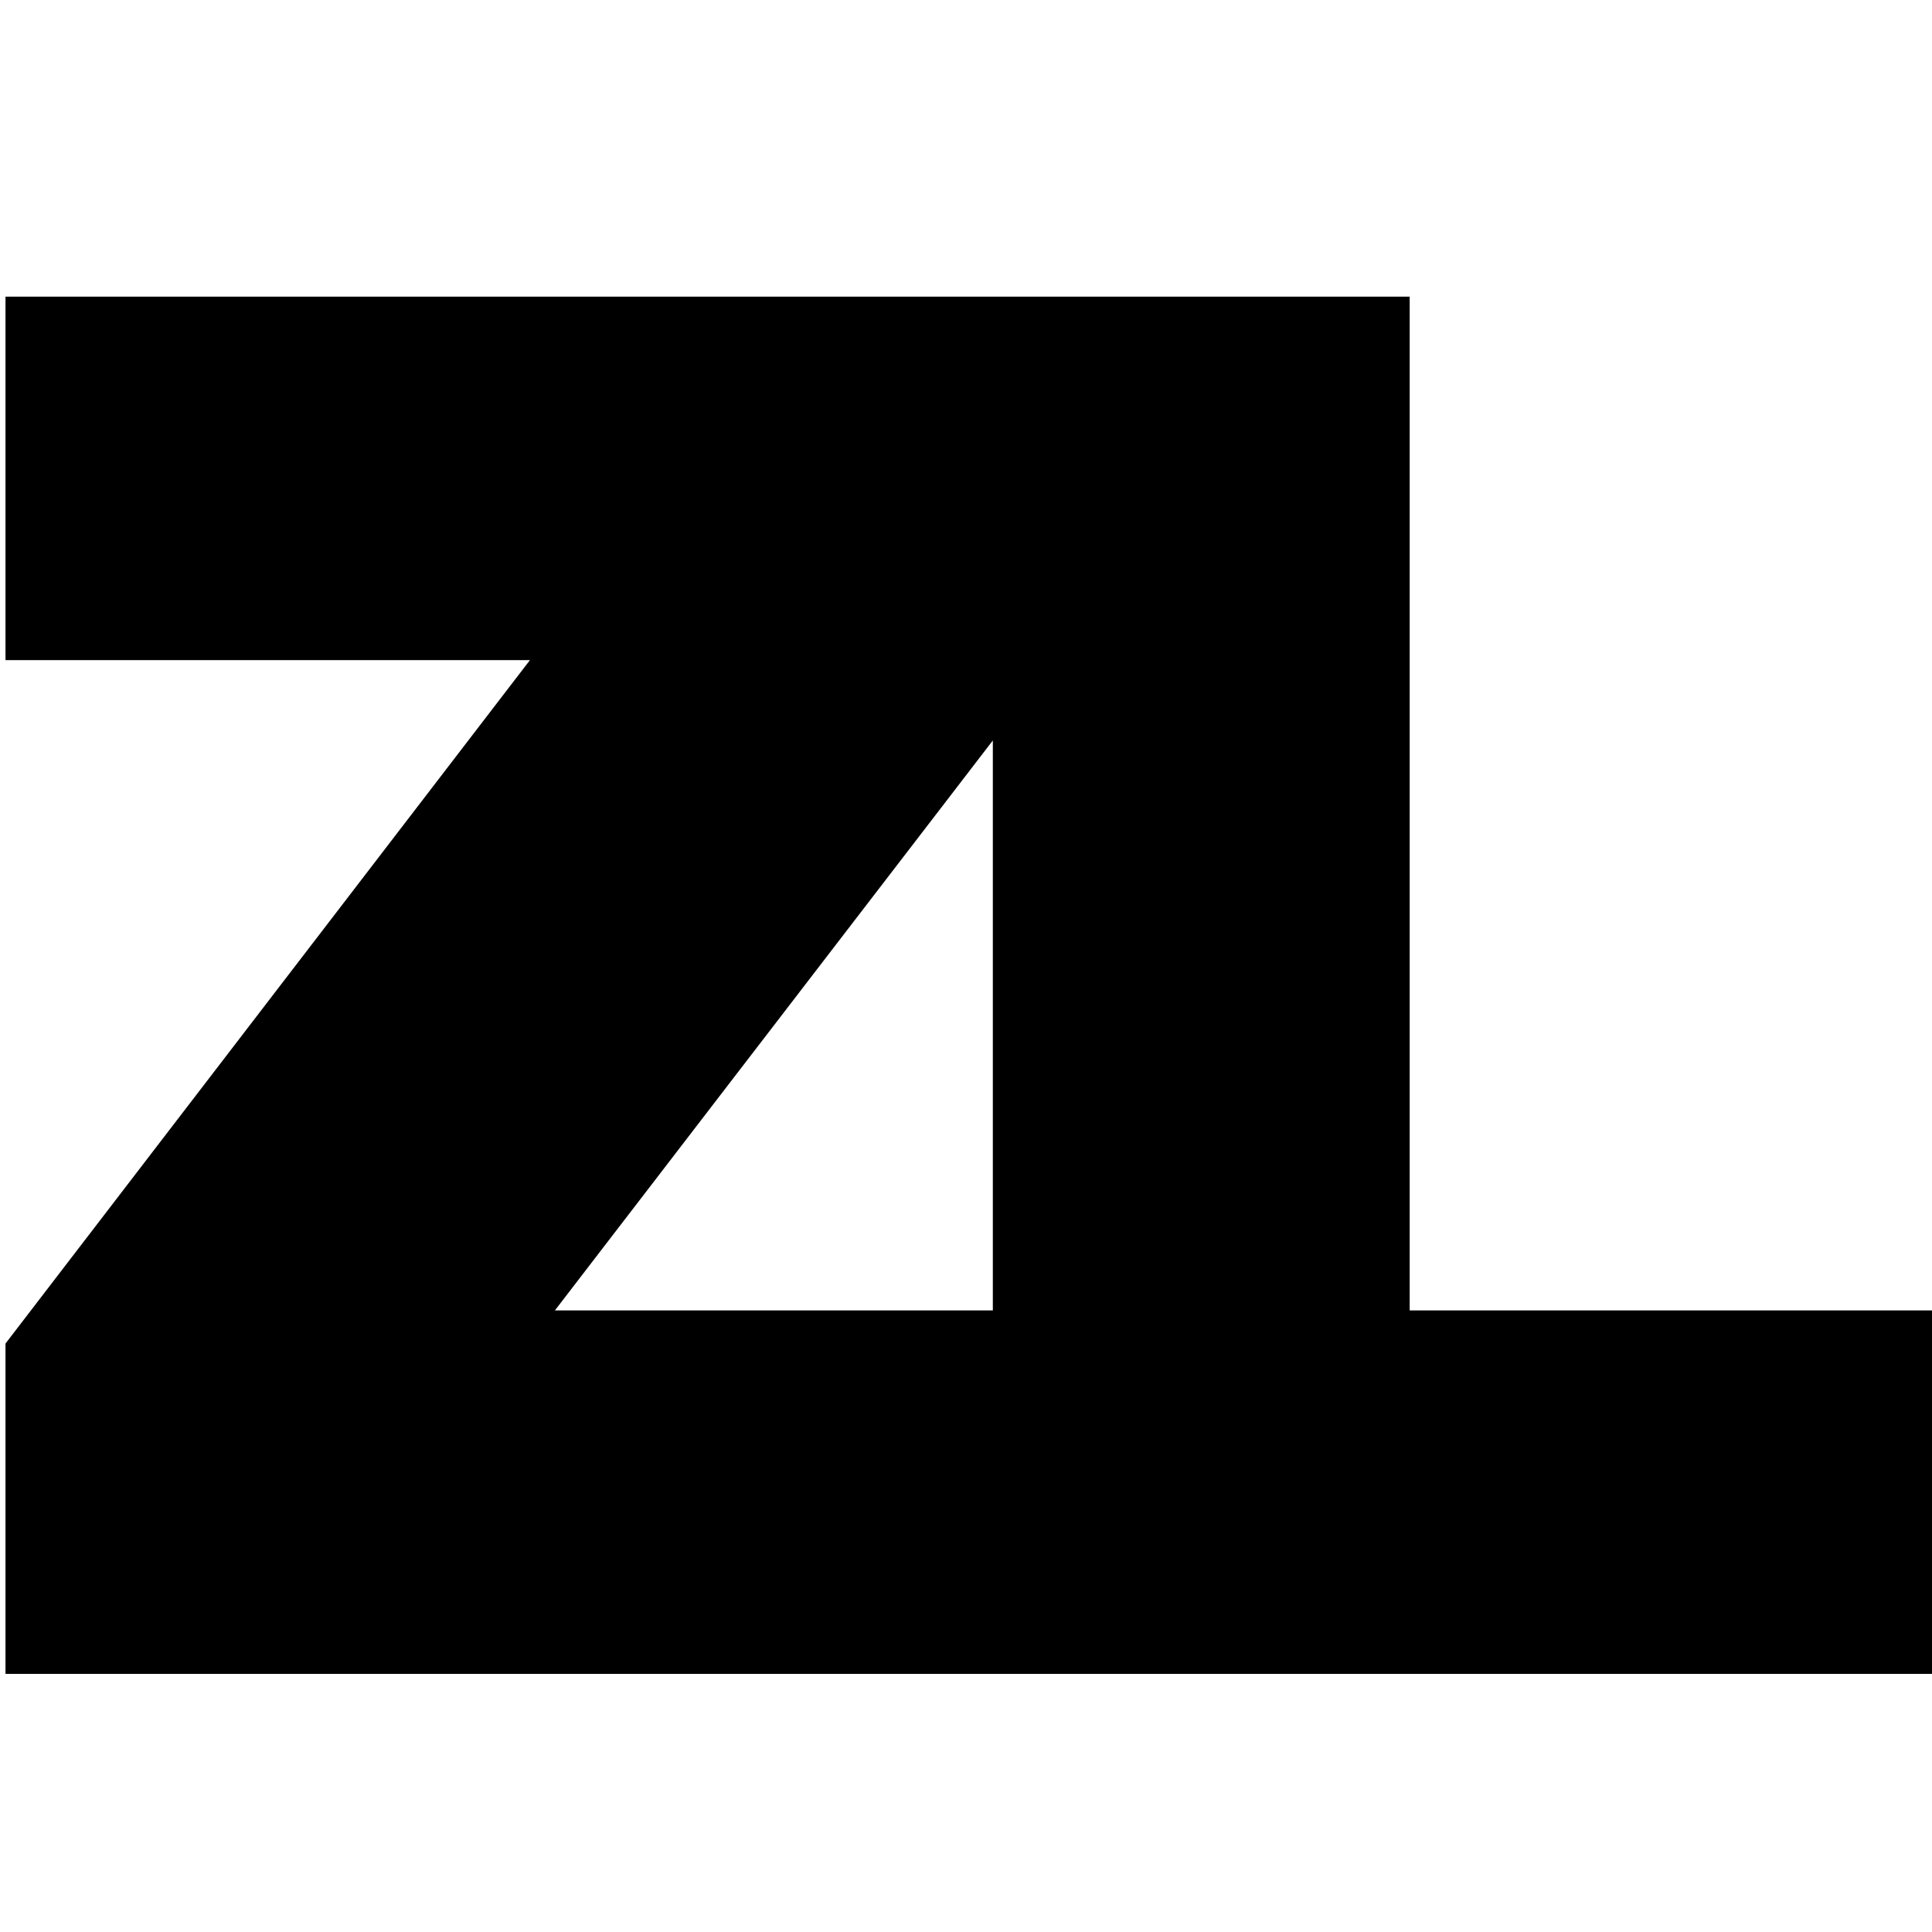
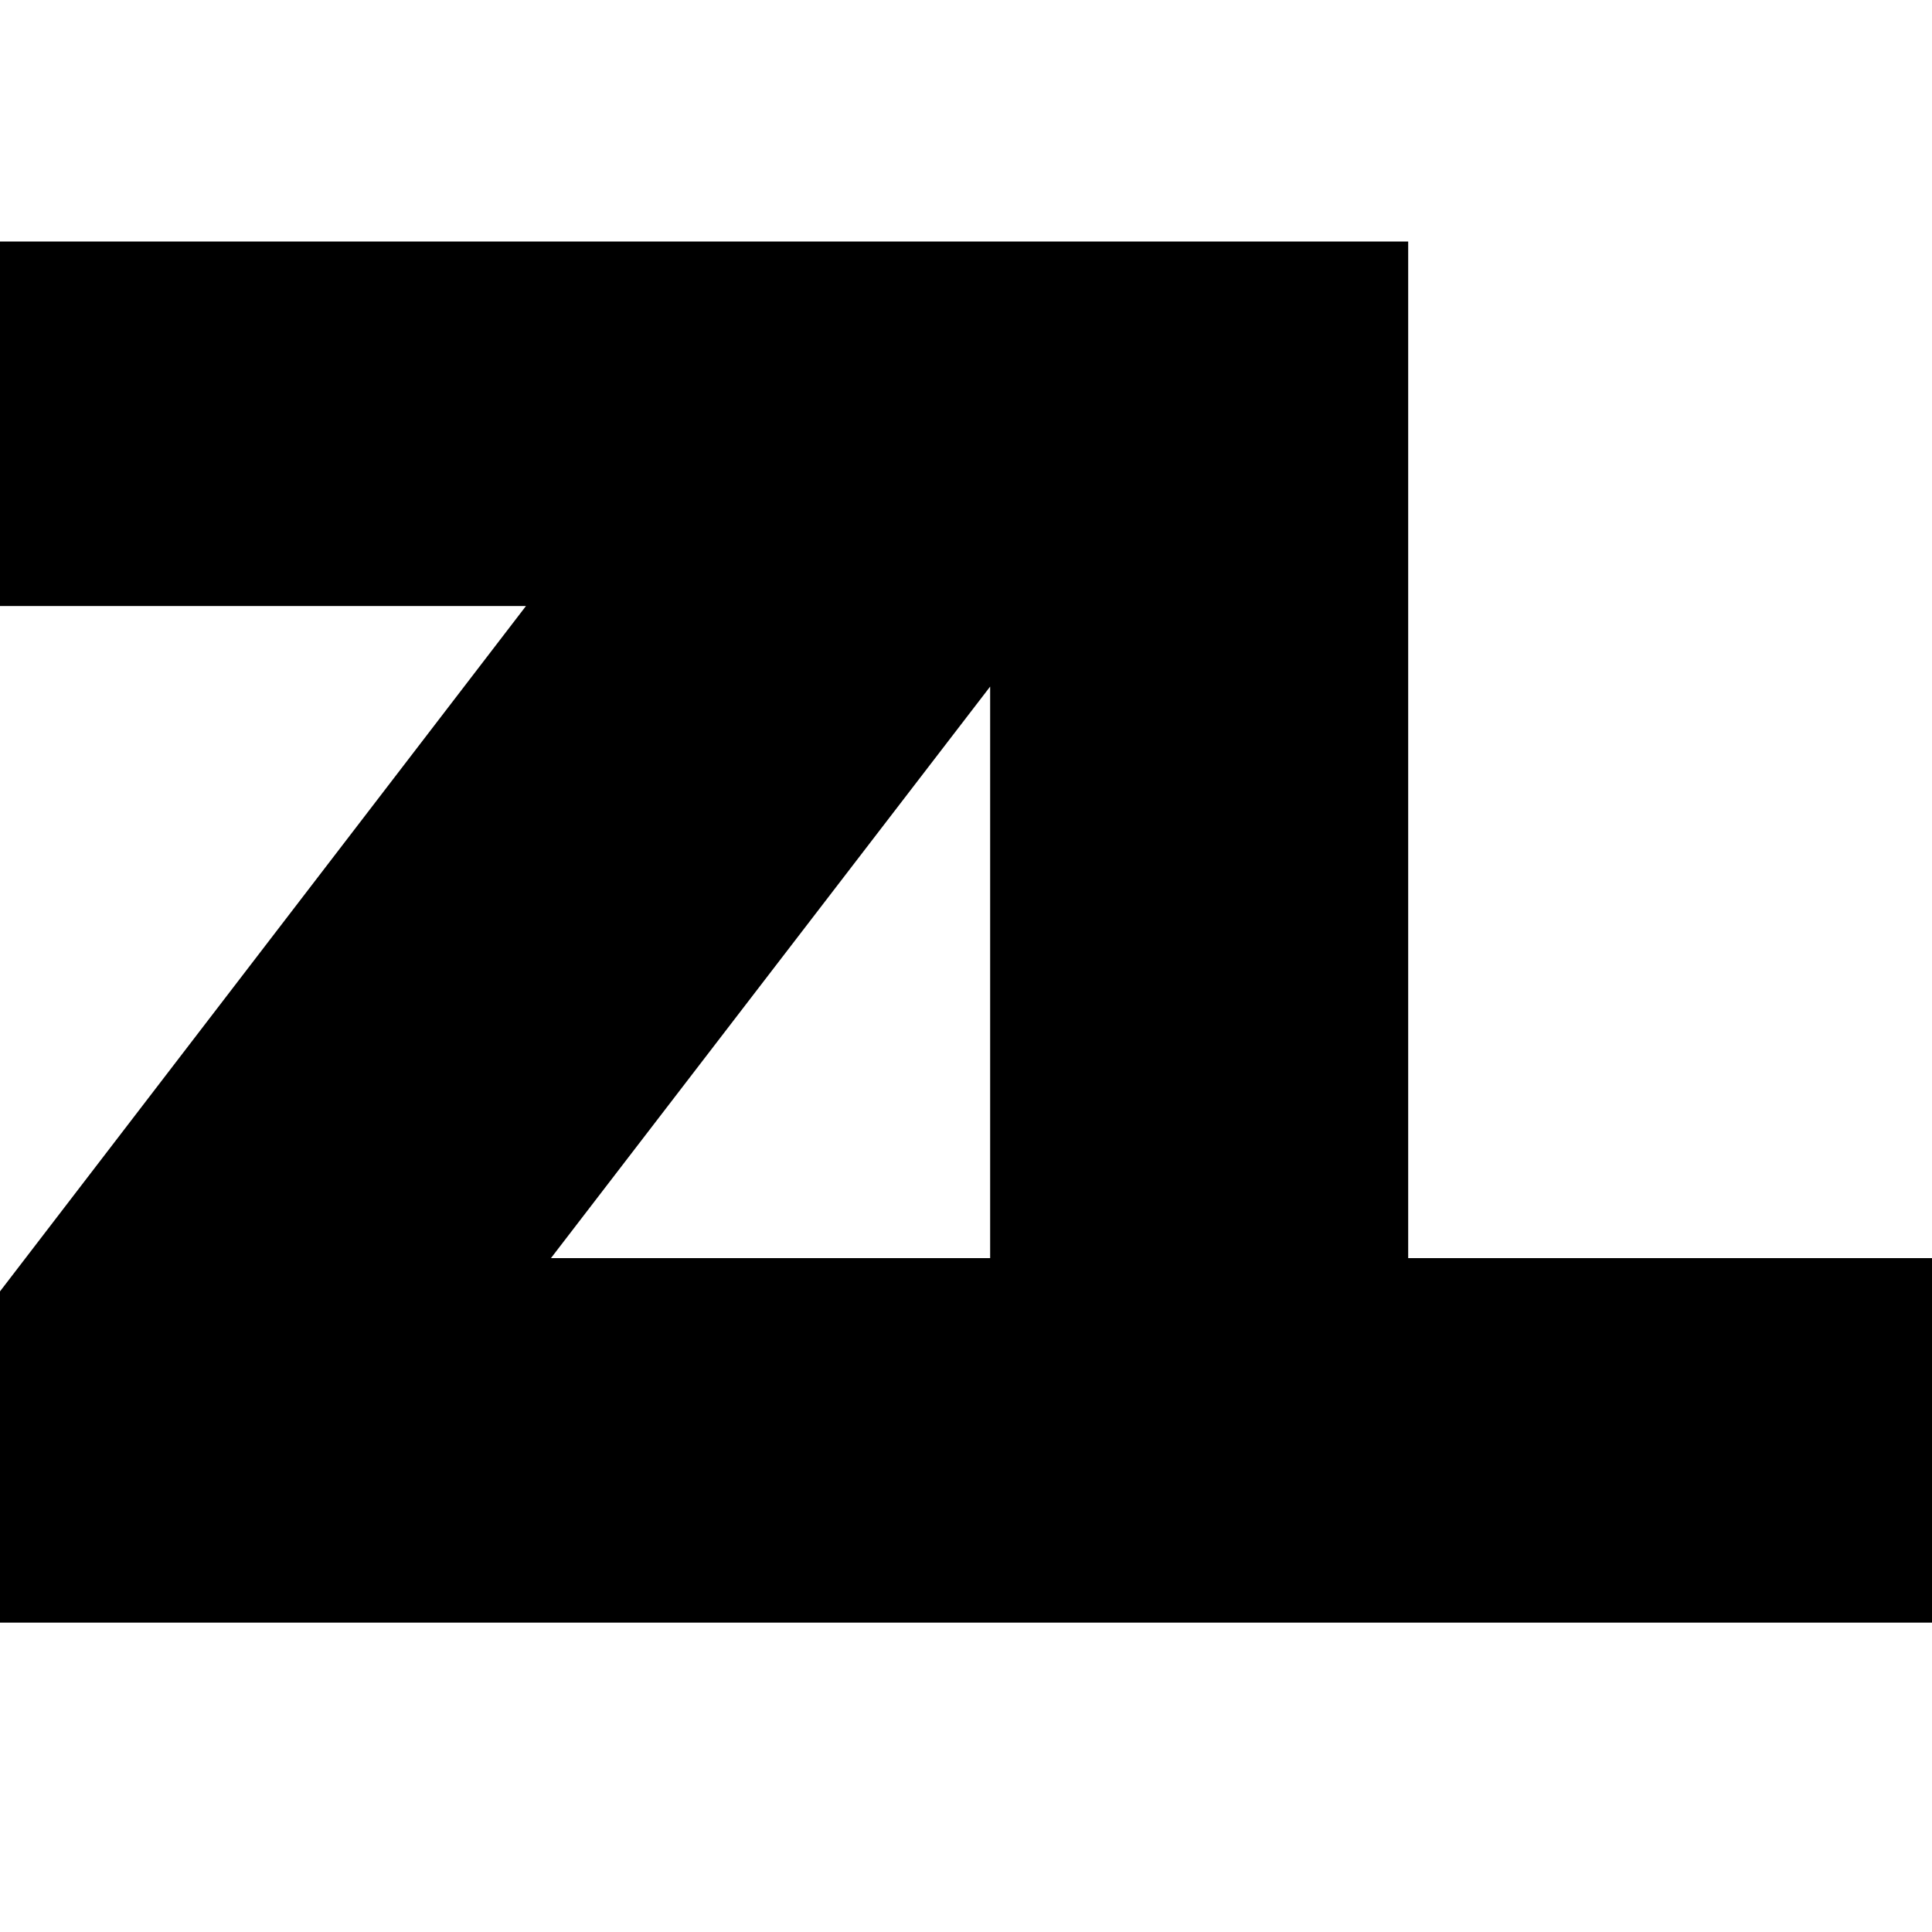
- <svg xmlns="http://www.w3.org/2000/svg" viewBox="0 0 144 144">
-   <defs>
-     <style>.a{fill:none;}</style>
-   </defs>
-   <polygon class="a" points="41.35 97.67 73.98 97.67 73.98 55.19 41.35 97.67" />
-   <path d="M105.07,97.67V22.11H.41V49.2H39.5L.41,100.14v24.62H144V97.67Zm-63.71,0L74,55.19V97.67Z" />
+ <svg xmlns="http://www.w3.org/2000/svg" width="24" height="24" viewBox="0 0 24 24" fill="none">
+   <path d="M17.493 15.629V3H0V7.528H6.534L0 16.042V20.157H24V15.629H17.493ZM6.844 15.629L12.3 8.529V15.629H6.844Z" fill="black" />
</svg>
